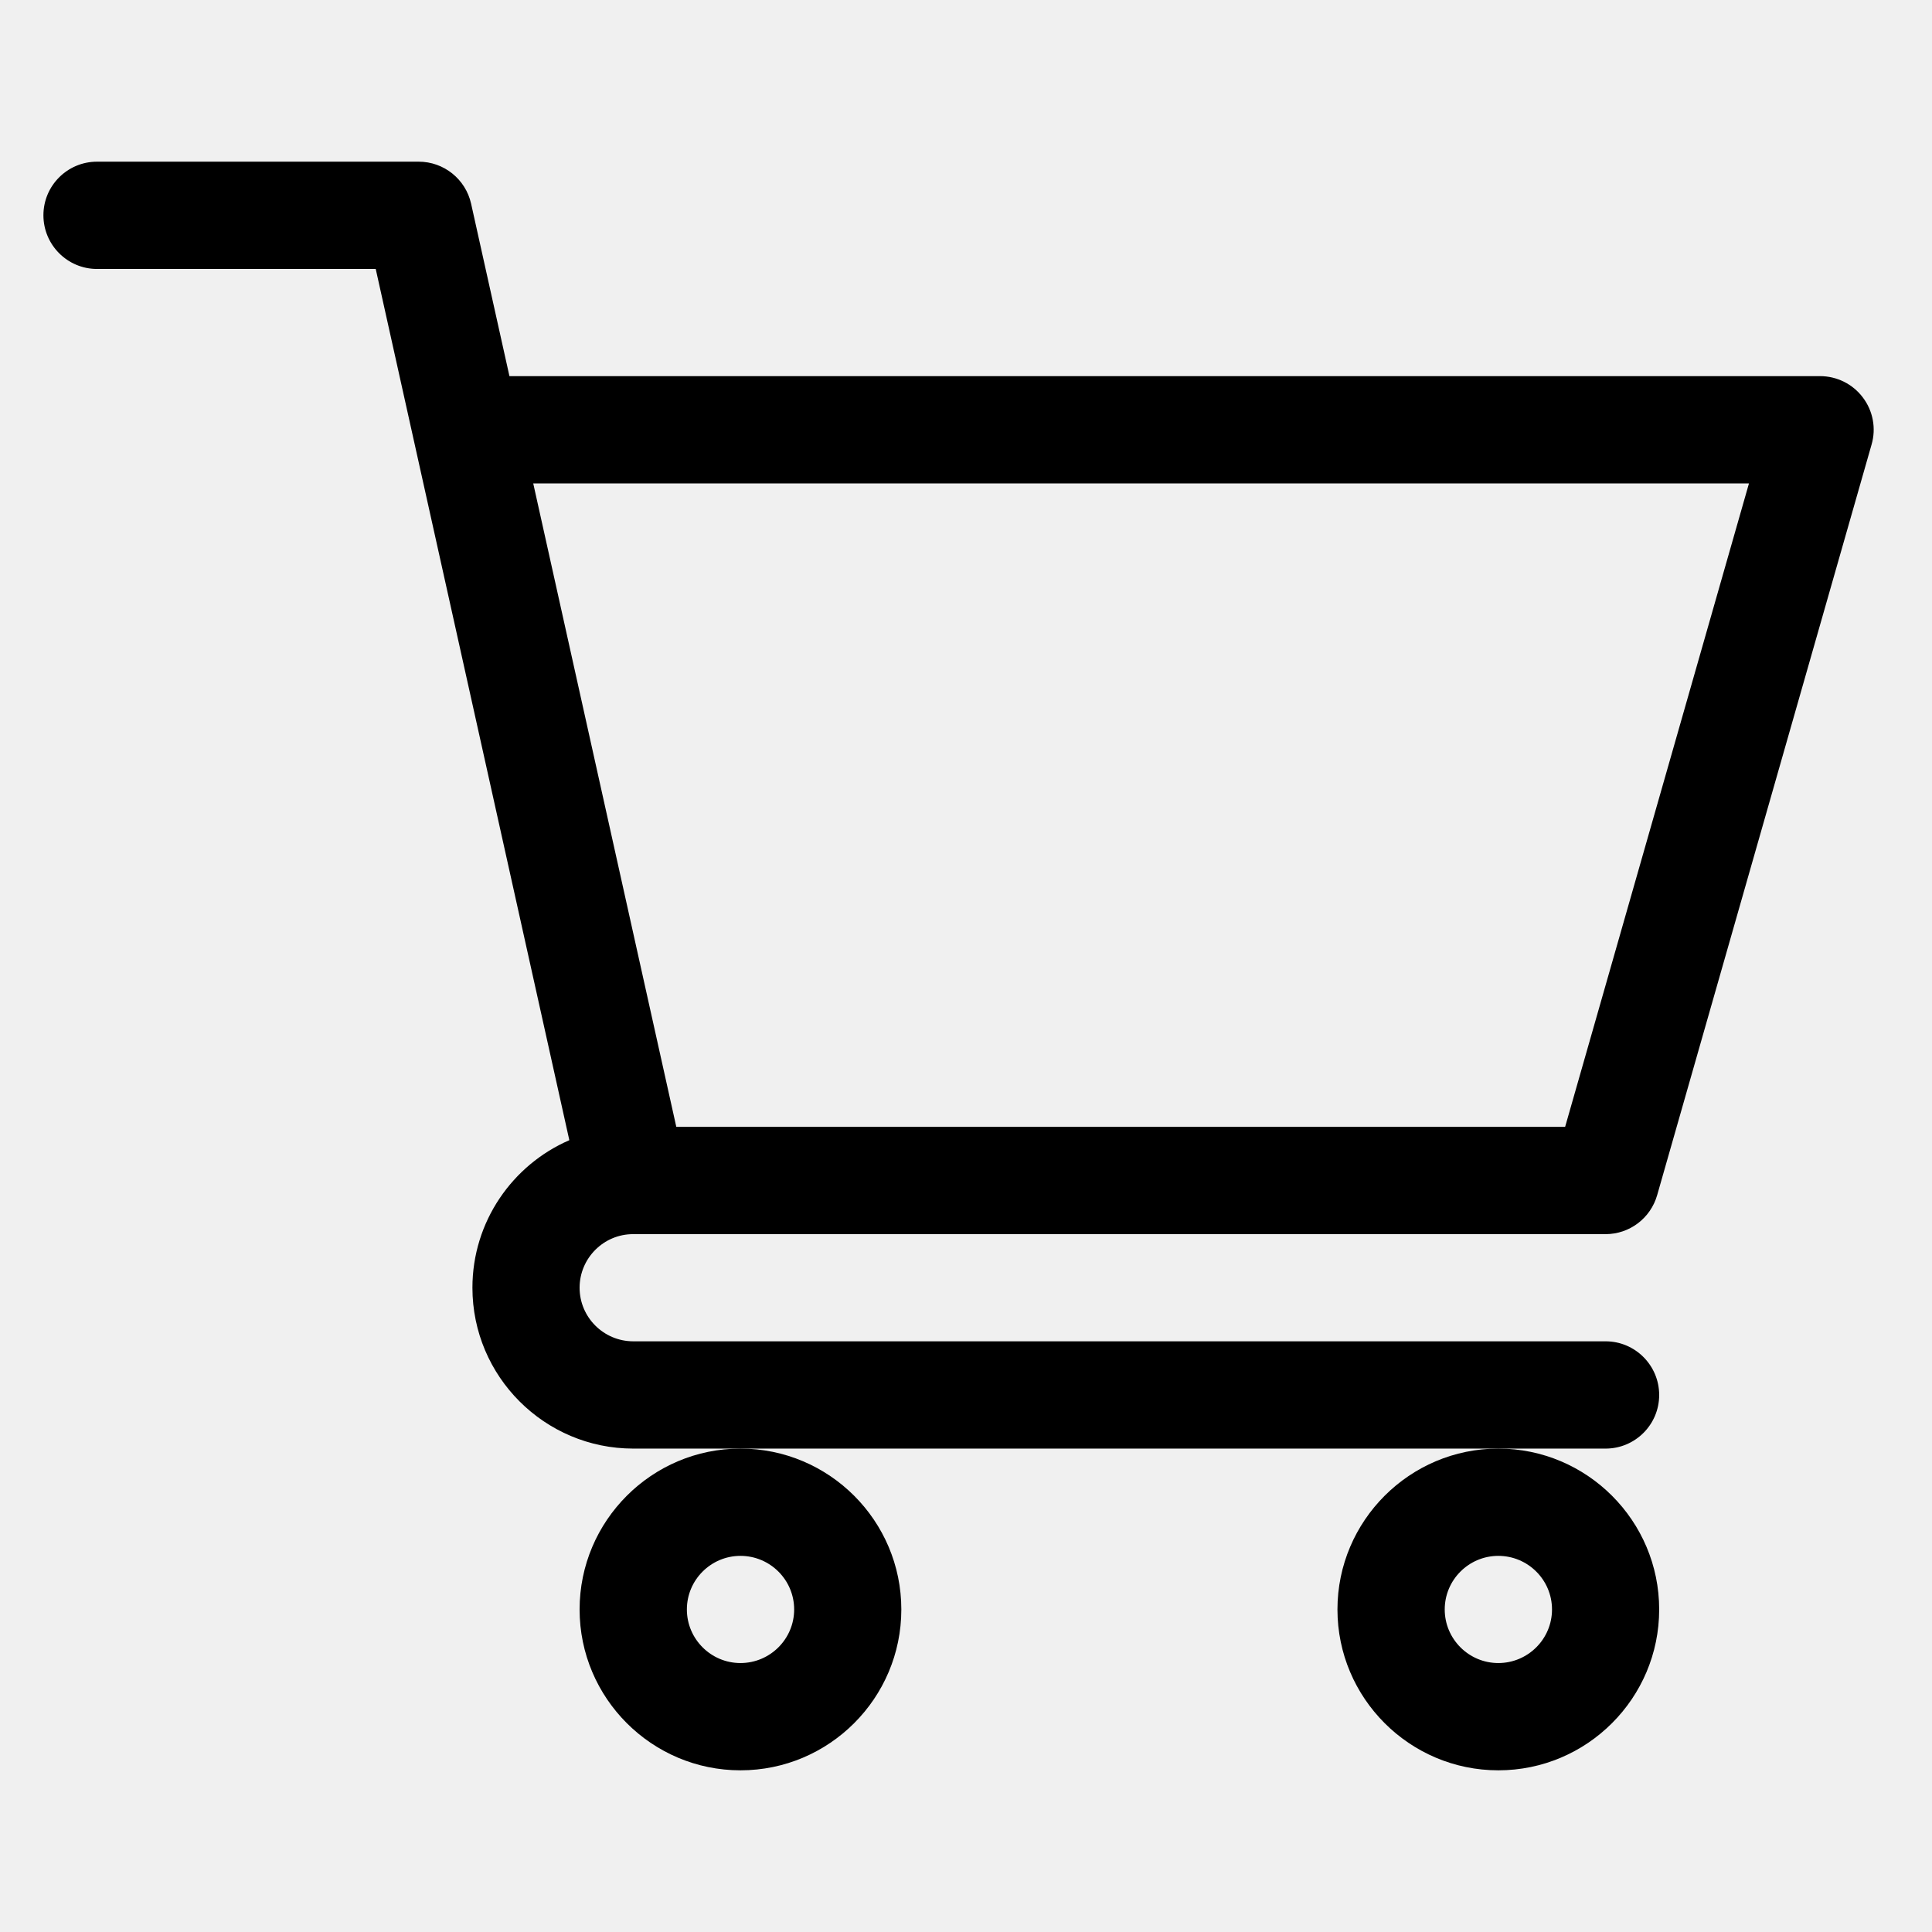
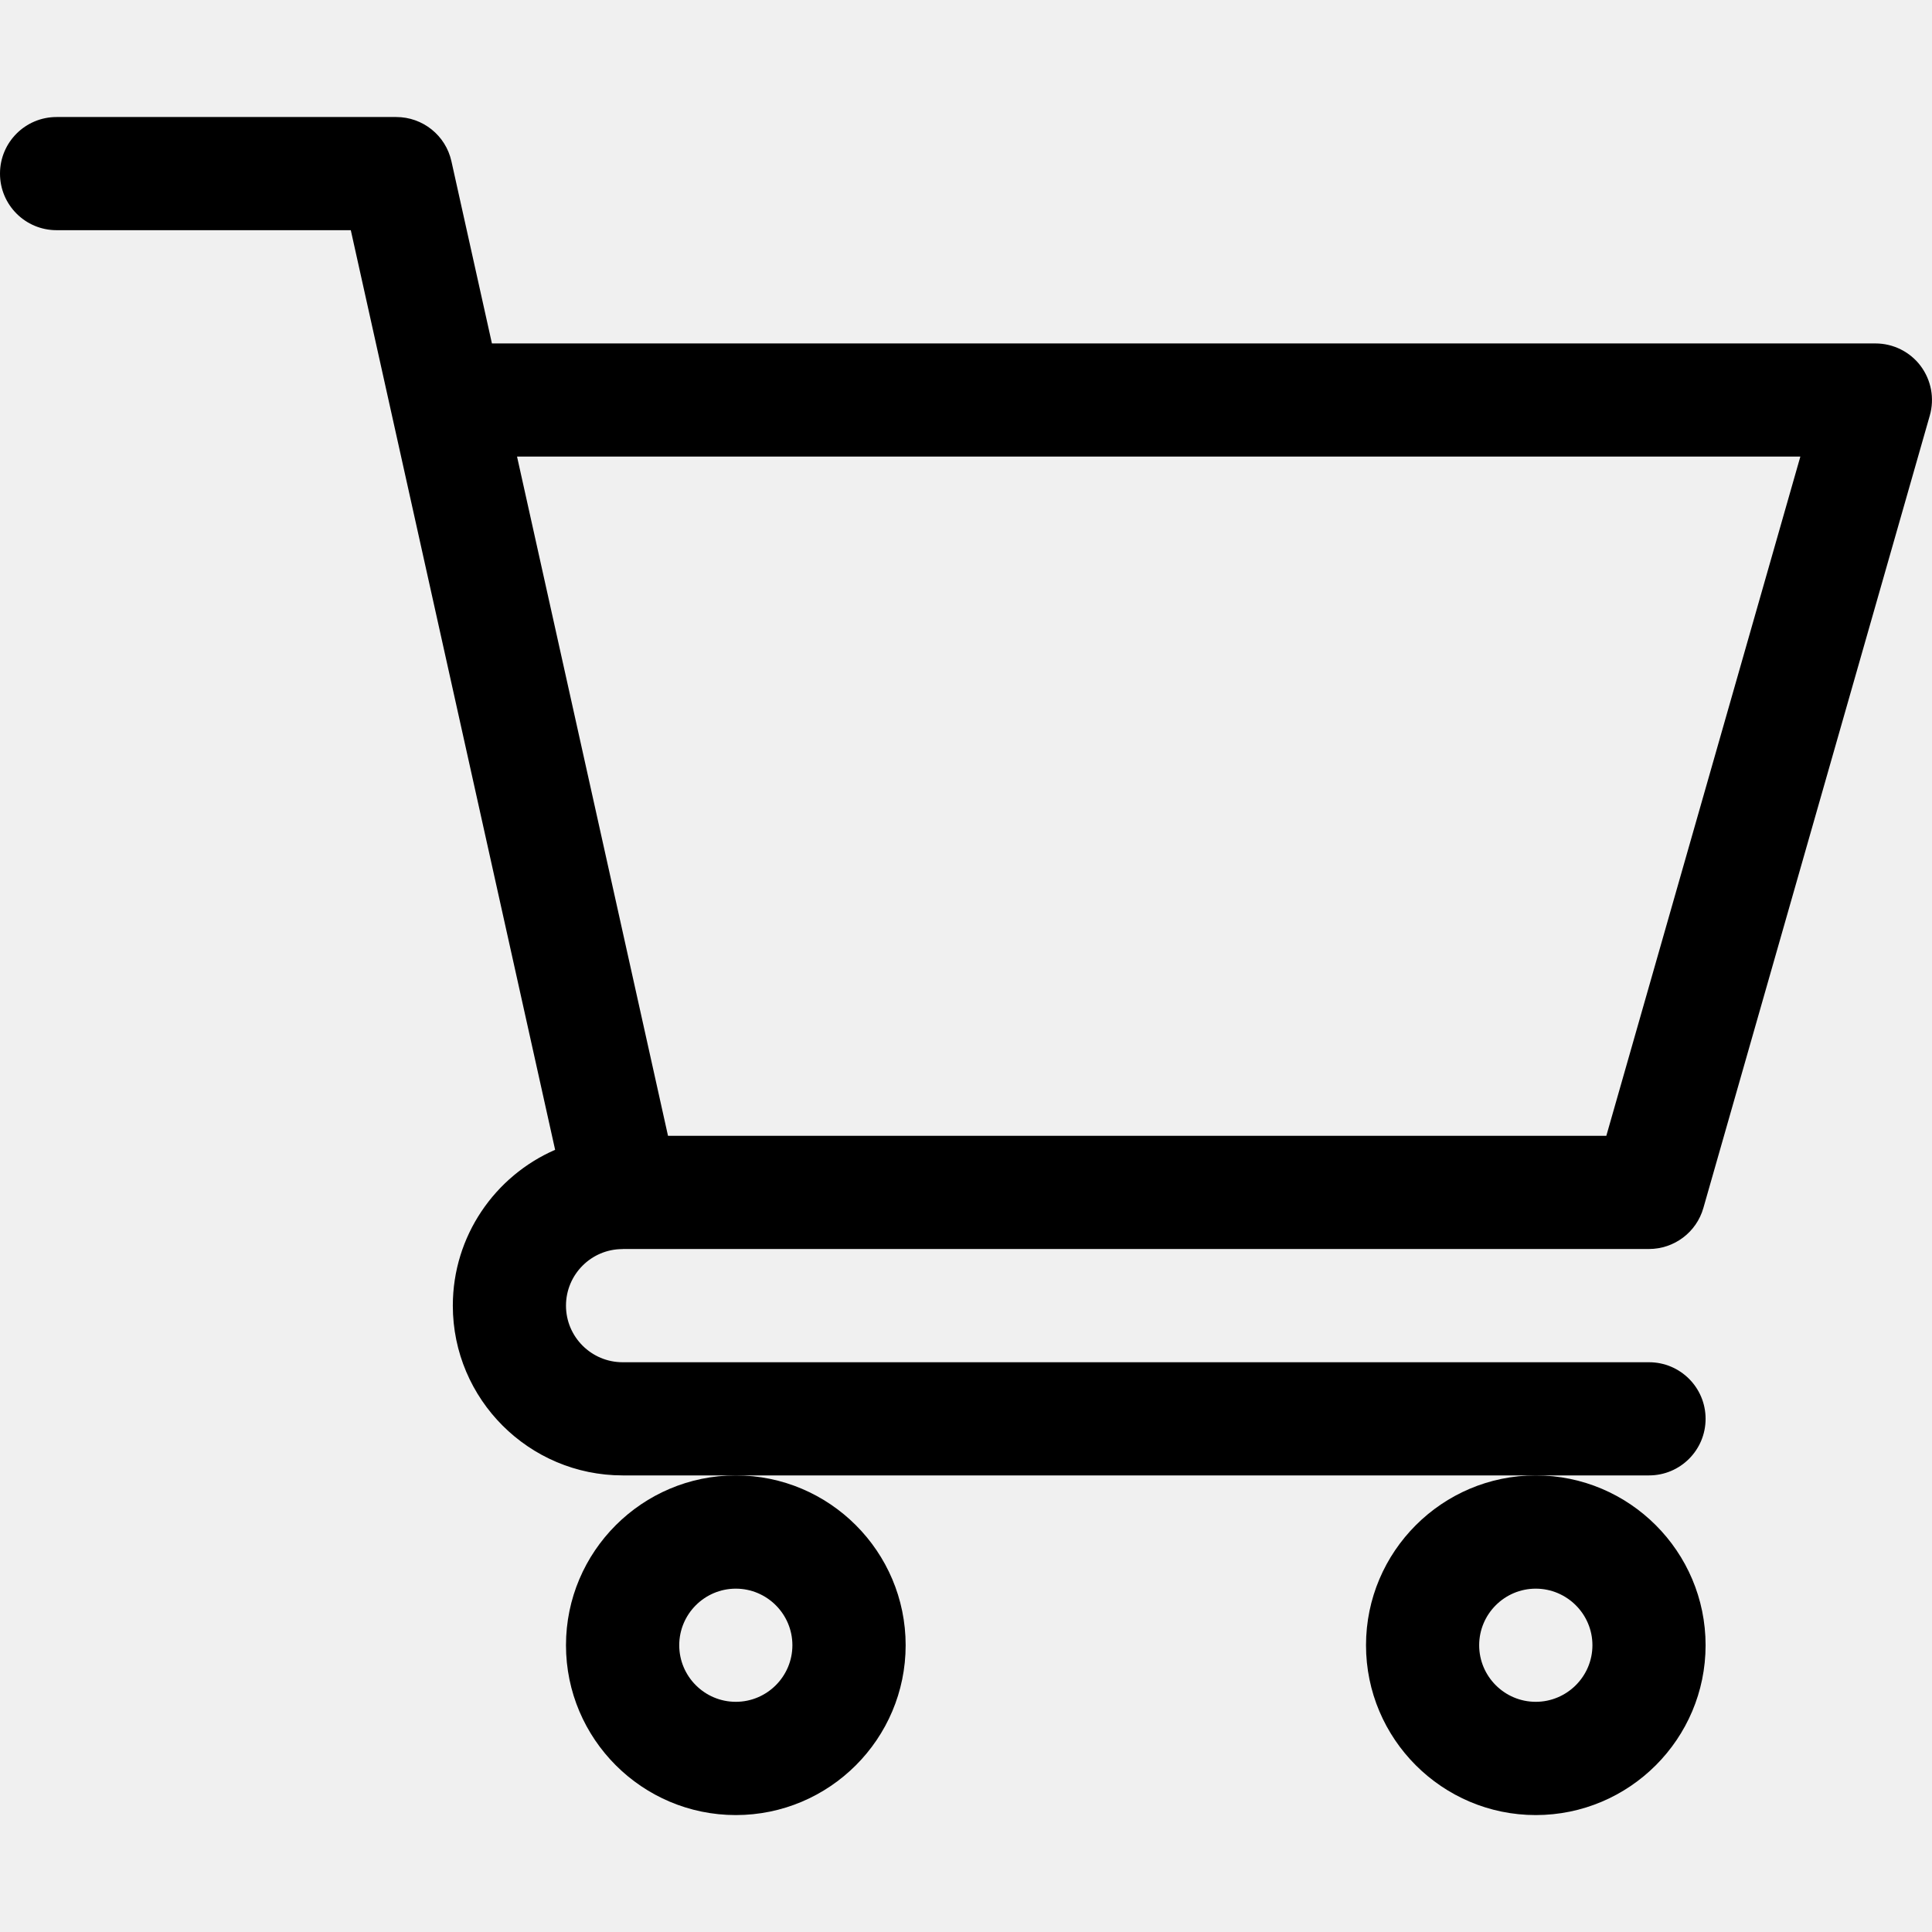
- <svg xmlns="http://www.w3.org/2000/svg" width="21" height="21" viewBox="0 0 19 18" fill="none">
-   <g clip-path="url(#clip0_2764_843)">
-     <path d="M6.226 11.637H6.227C6.228 11.637 6.228 11.637 6.229 11.637H15.79C16.025 11.637 16.232 11.481 16.297 11.254L18.406 3.871C18.452 3.712 18.42 3.541 18.32 3.409C18.221 3.277 18.065 3.199 17.899 3.199H5.01L4.633 1.503C4.579 1.262 4.365 1.09 4.118 1.09H0.954C0.663 1.09 0.427 1.326 0.427 1.617C0.427 1.908 0.663 2.145 0.954 2.145H3.695C3.762 2.445 5.499 10.263 5.599 10.713C5.039 10.956 4.646 11.515 4.646 12.164C4.646 13.036 5.355 13.746 6.228 13.746H15.79C16.081 13.746 16.317 13.51 16.317 13.219C16.317 12.928 16.081 12.691 15.79 12.691H6.228C5.937 12.691 5.7 12.455 5.7 12.164C5.7 11.874 5.936 11.637 6.226 11.637ZM17.2 4.254L15.392 10.582H6.651L5.244 4.254H17.2Z" fill="black" />
-     <path d="M5.7 15.328C5.7 16.2 6.41 16.91 7.282 16.91C8.155 16.91 8.864 16.2 8.864 15.328C8.864 14.456 8.155 13.746 7.282 13.746C6.41 13.746 5.7 14.456 5.7 15.328ZM7.282 14.801C7.573 14.801 7.81 15.037 7.81 15.328C7.81 15.619 7.573 15.855 7.282 15.855C6.992 15.855 6.755 15.619 6.755 15.328C6.755 15.037 6.992 14.801 7.282 14.801Z" fill="black" />
-     <path d="M13.153 15.328C13.153 16.2 13.863 16.91 14.735 16.91C15.608 16.91 16.317 16.2 16.317 15.328C16.317 14.456 15.608 13.746 14.735 13.746C13.863 13.746 13.153 14.456 13.153 15.328ZM14.735 14.801C15.026 14.801 15.263 15.037 15.263 15.328C15.263 15.619 15.026 15.855 14.735 15.855C14.445 15.855 14.208 15.619 14.208 15.328C14.208 15.037 14.445 14.801 14.735 14.801Z" fill="black" />
-   </g>
-   <defs>
-     <clipPath id="clip0_2764_843">
-       <rect width="18" height="18" fill="white" transform="translate(0.426758)" />
-     </clipPath>
-   </defs>
+ <svg xmlns="http://www.w3.org/2000/svg" width="21" height="21" viewBox="0 0 21 21" fill="none">
+   <path d="M6.766 13.577H6.767C6.768 13.577 6.769 13.576 6.769 13.576H17.924C18.198 13.576 18.44 13.394 18.515 13.13L20.976 4.517C21.029 4.331 20.992 4.132 20.876 3.977C20.76 3.823 20.578 3.733 20.385 3.733H5.347L4.907 1.754C4.845 1.472 4.595 1.272 4.307 1.272H0.615C0.275 1.272 7.62939e-06 1.547 7.62939e-06 1.887C7.62939e-06 2.227 0.275 2.502 0.615 2.502H3.813C3.891 2.853 5.918 11.973 6.034 12.498C5.381 12.782 4.922 13.434 4.922 14.192C4.922 15.209 5.75 16.037 6.768 16.037H17.924C18.264 16.037 18.539 15.762 18.539 15.422C18.539 15.082 18.264 14.807 17.924 14.807H6.768C6.428 14.807 6.152 14.531 6.152 14.192C6.152 13.853 6.427 13.577 6.766 13.577ZM19.569 4.963L17.46 12.346H7.261L5.62 4.963H19.569Z" fill="black" />
+   <path d="M6.152 17.883C6.152 18.901 6.98 19.729 7.998 19.729C9.016 19.729 9.844 18.901 9.844 17.883C9.844 16.865 9.016 16.037 7.998 16.037C6.98 16.037 6.152 16.865 6.152 17.883ZM7.998 17.268C8.337 17.268 8.613 17.544 8.613 17.883C8.613 18.222 8.337 18.498 7.998 18.498C7.659 18.498 7.383 18.222 7.383 17.883C7.383 17.544 7.659 17.268 7.998 17.268Z" fill="black" />
+   <path d="M14.848 17.883C14.848 18.901 15.676 19.729 16.693 19.729C17.711 19.729 18.539 18.901 18.539 17.883C18.539 16.865 17.711 16.037 16.693 16.037C15.676 16.037 14.848 16.865 14.848 17.883ZM16.693 17.268C17.032 17.268 17.309 17.544 17.309 17.883C17.309 18.222 17.032 18.498 16.693 18.498C16.354 18.498 16.078 18.222 16.078 17.883C16.078 17.544 16.354 17.268 16.693 17.268Z" fill="black" />
</svg>
